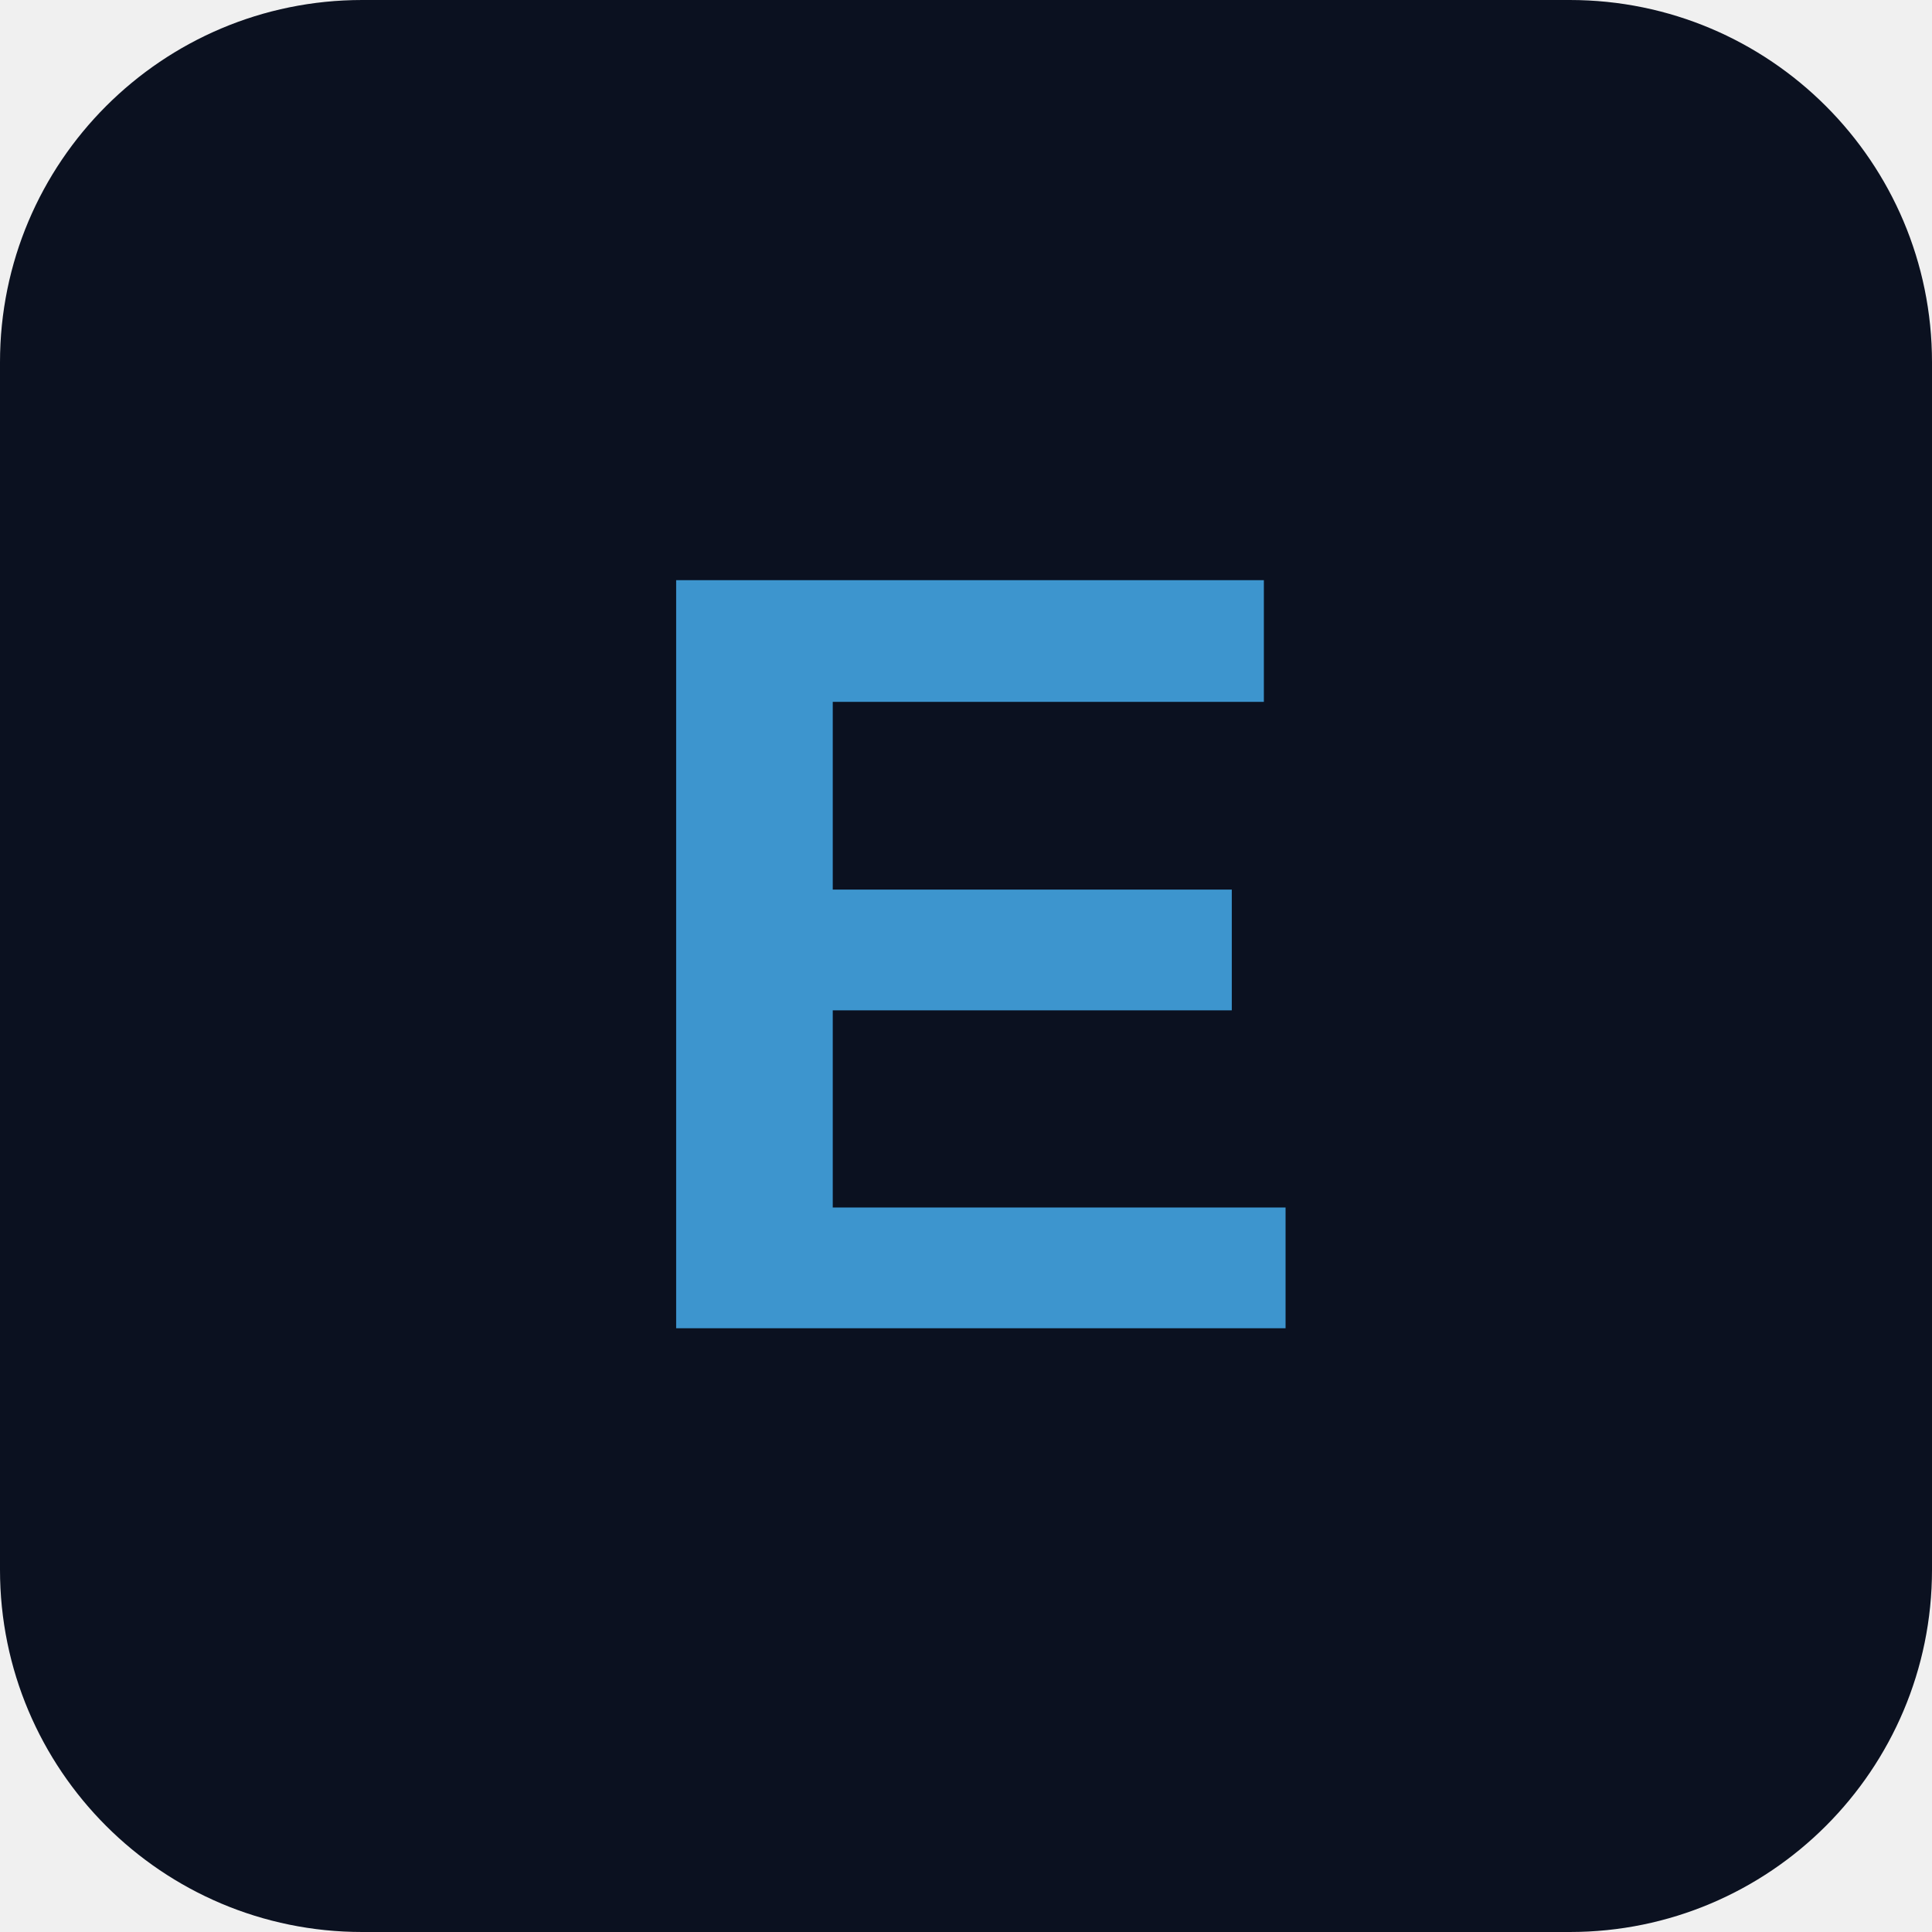
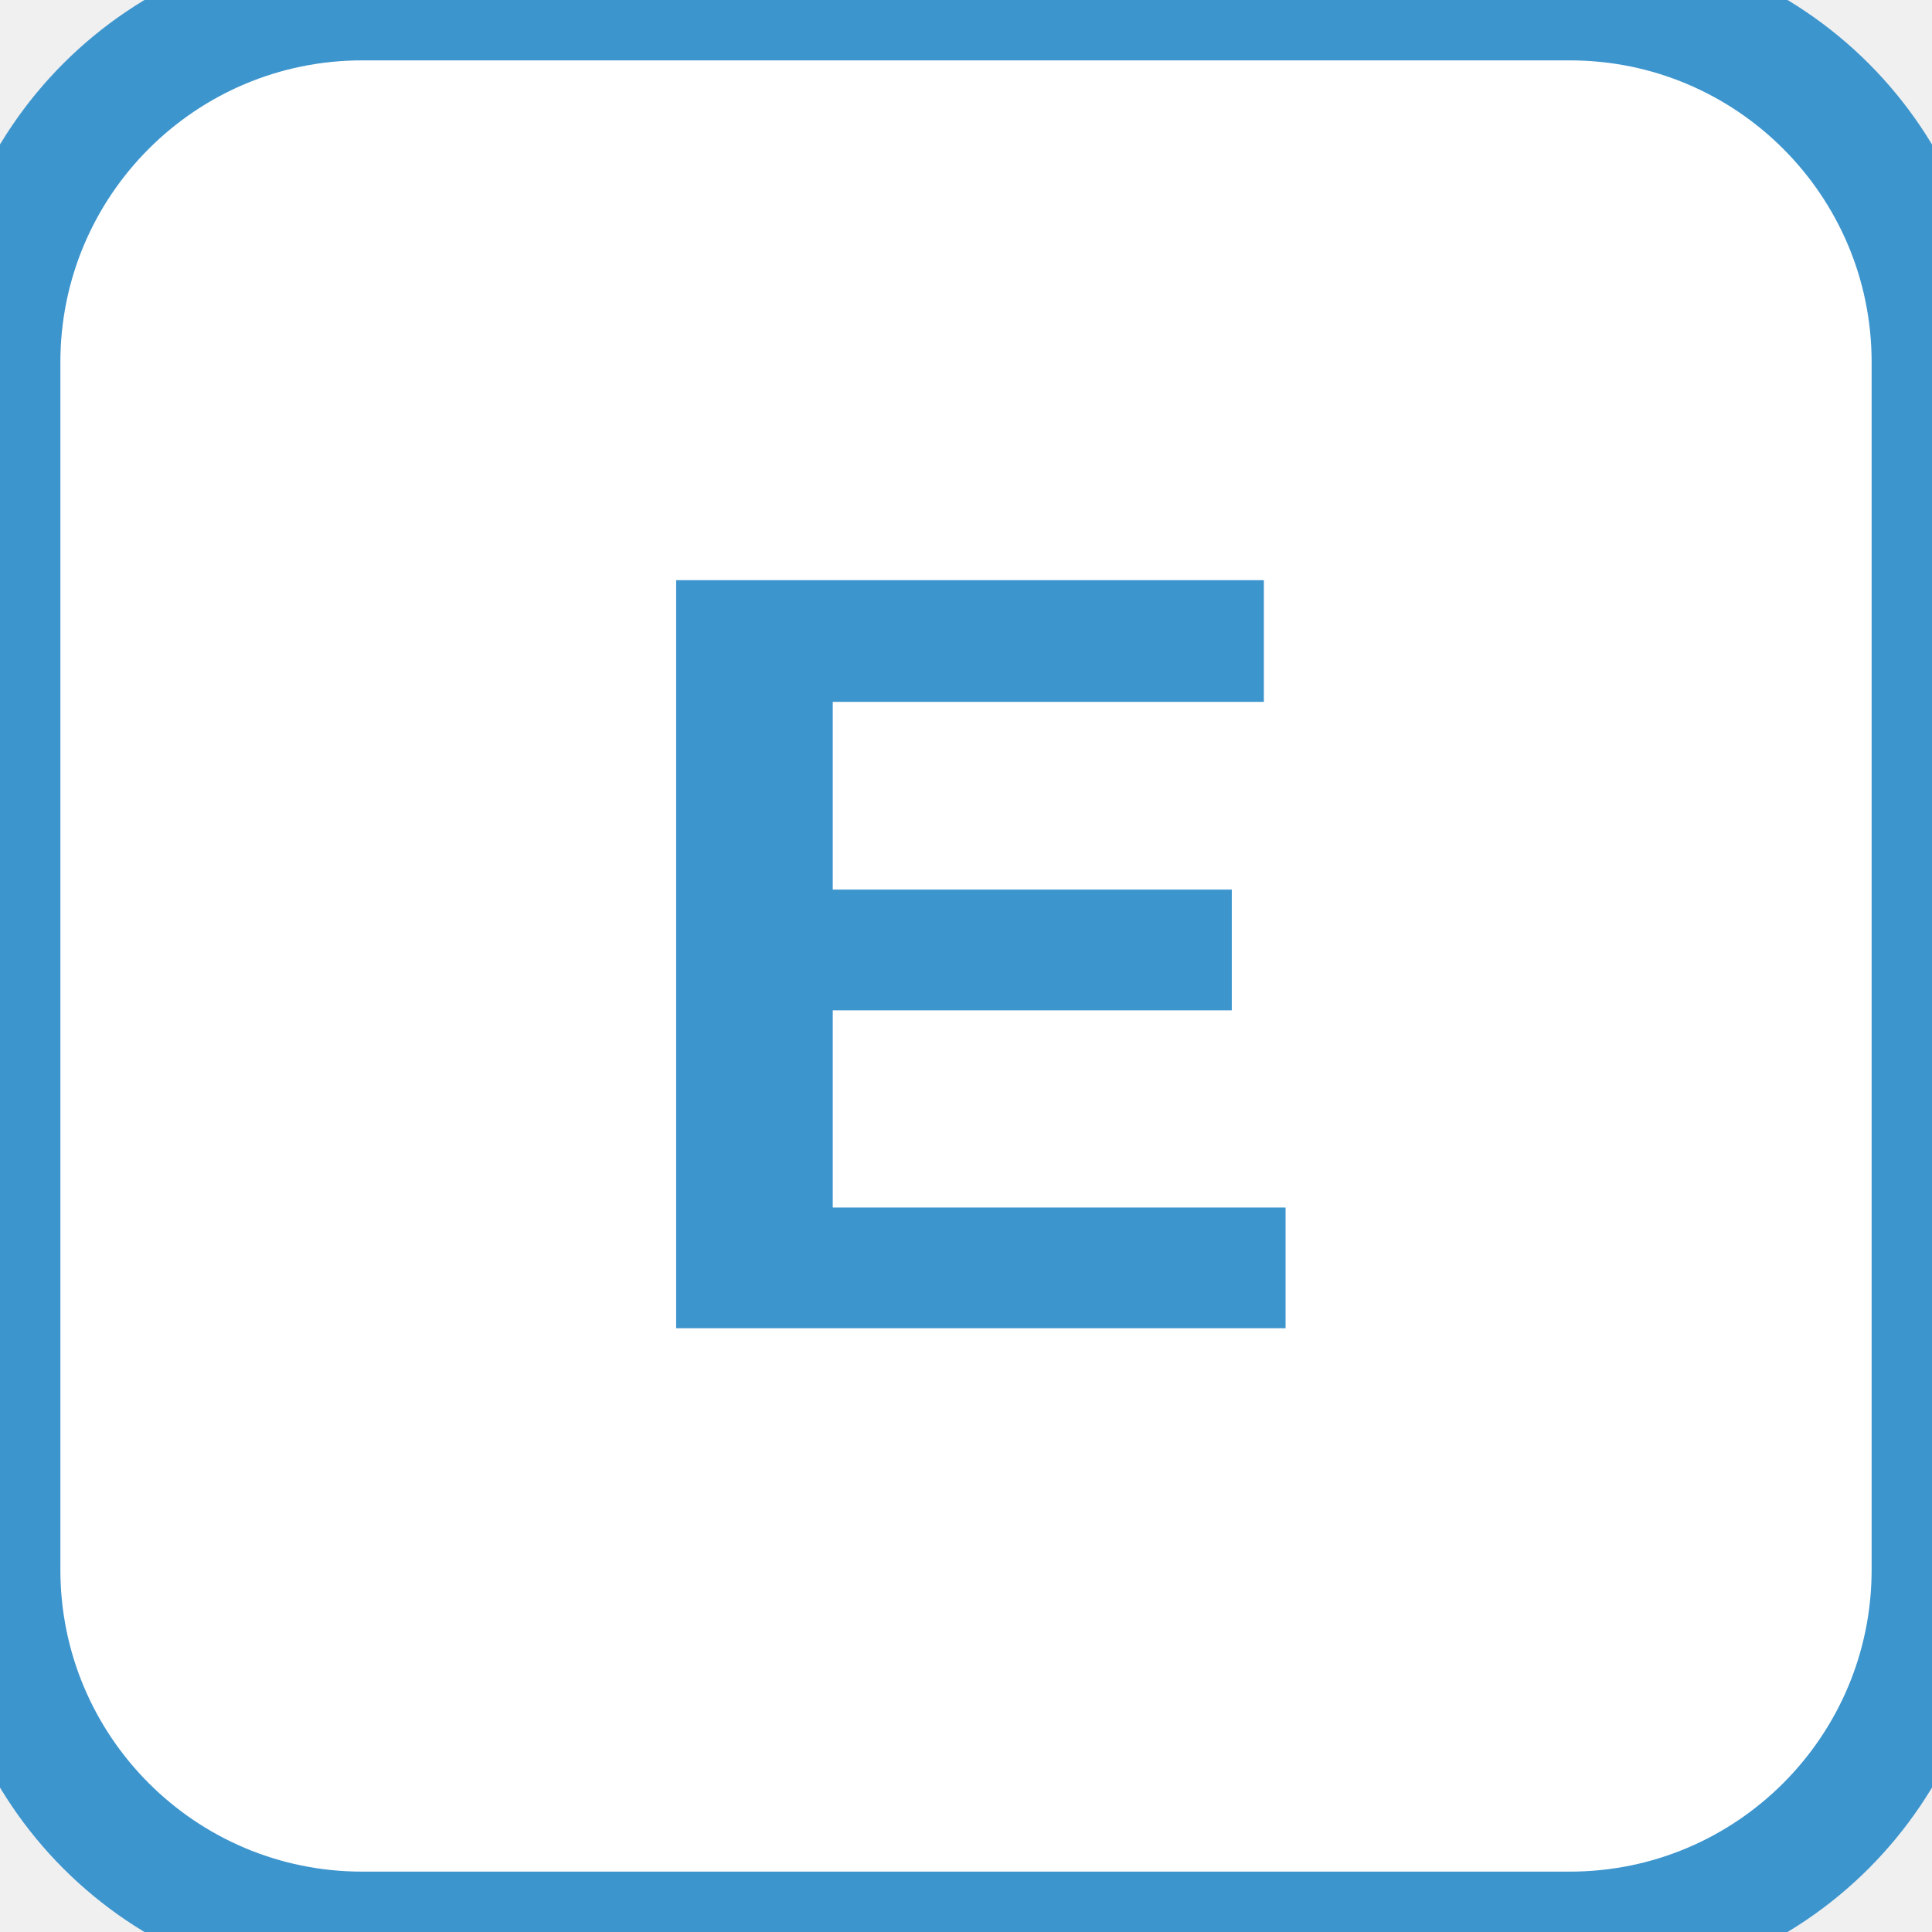
<svg xmlns="http://www.w3.org/2000/svg" viewBox="0 0 32 32">
-   <rect width="32" height="32" rx="6" fill="#0B1120" />
+   <rect width="32" height="32" rx="6" fill="#FFFFFF" stroke="#3D95CE" stroke-width="2" />
  <text x="16" y="22" font-family="Arial, sans-serif" font-size="18" font-weight="bold" fill="#3D95CE" text-anchor="middle">E</text>
</svg>
